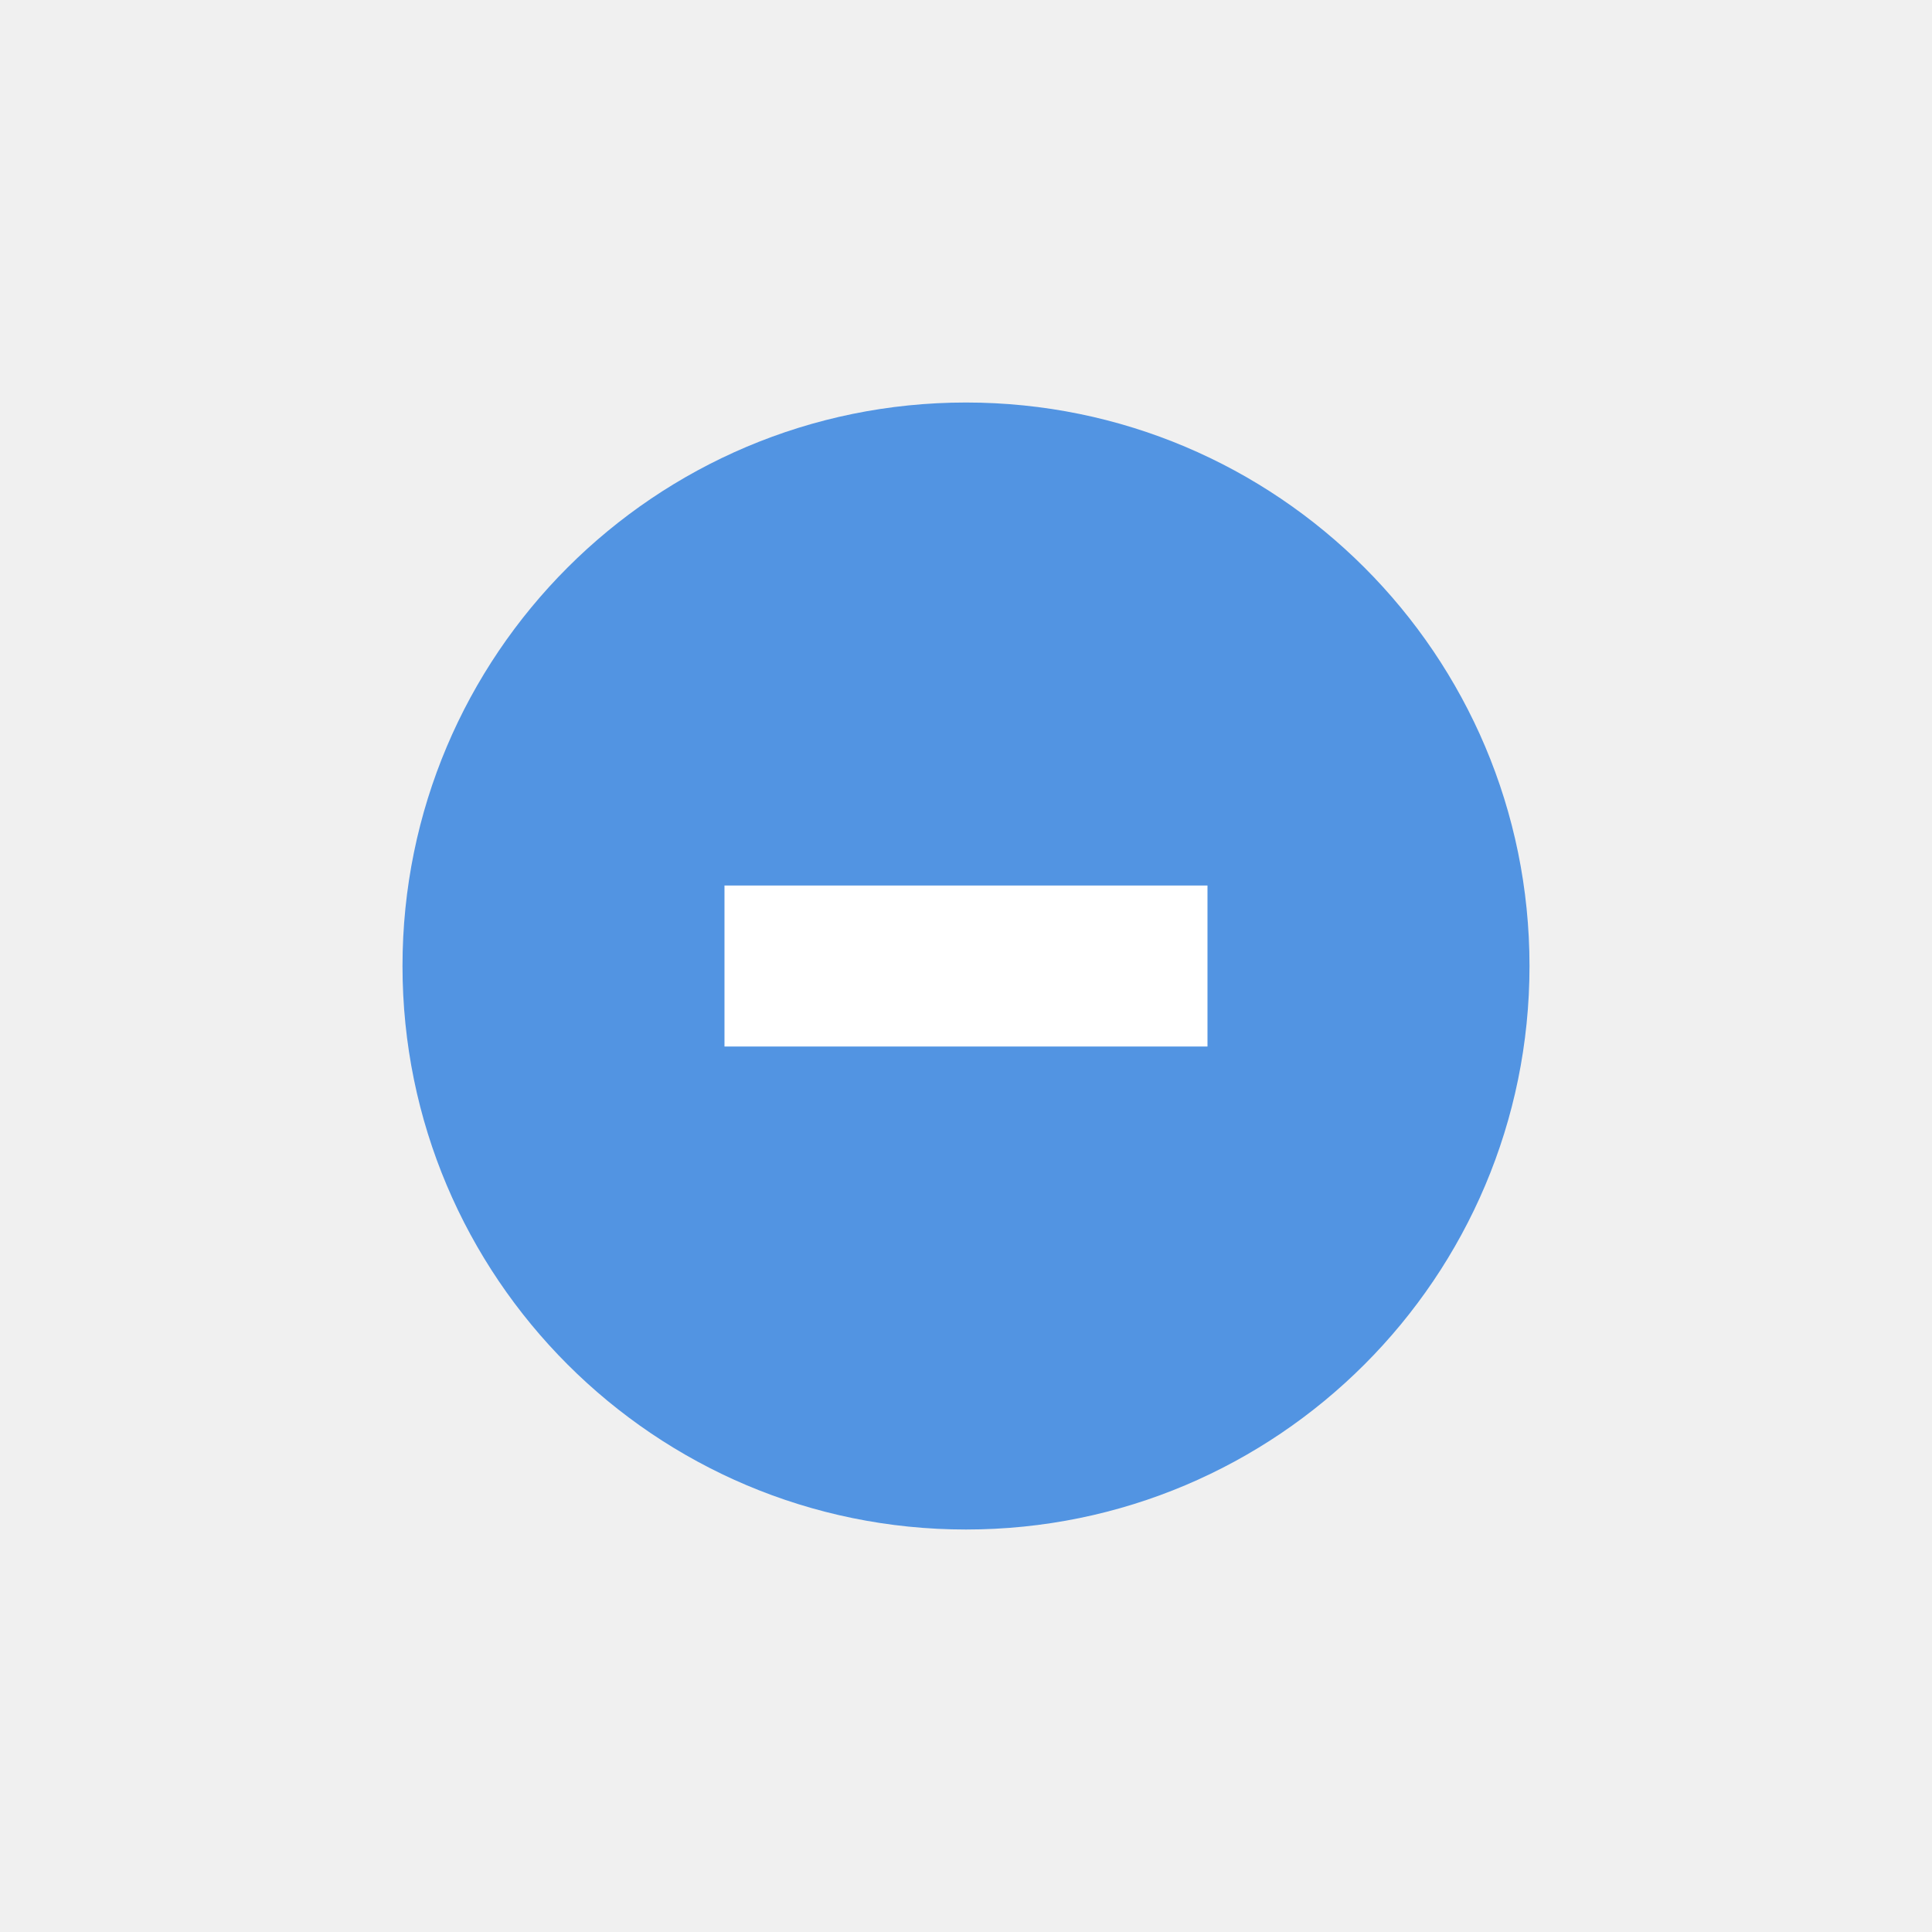
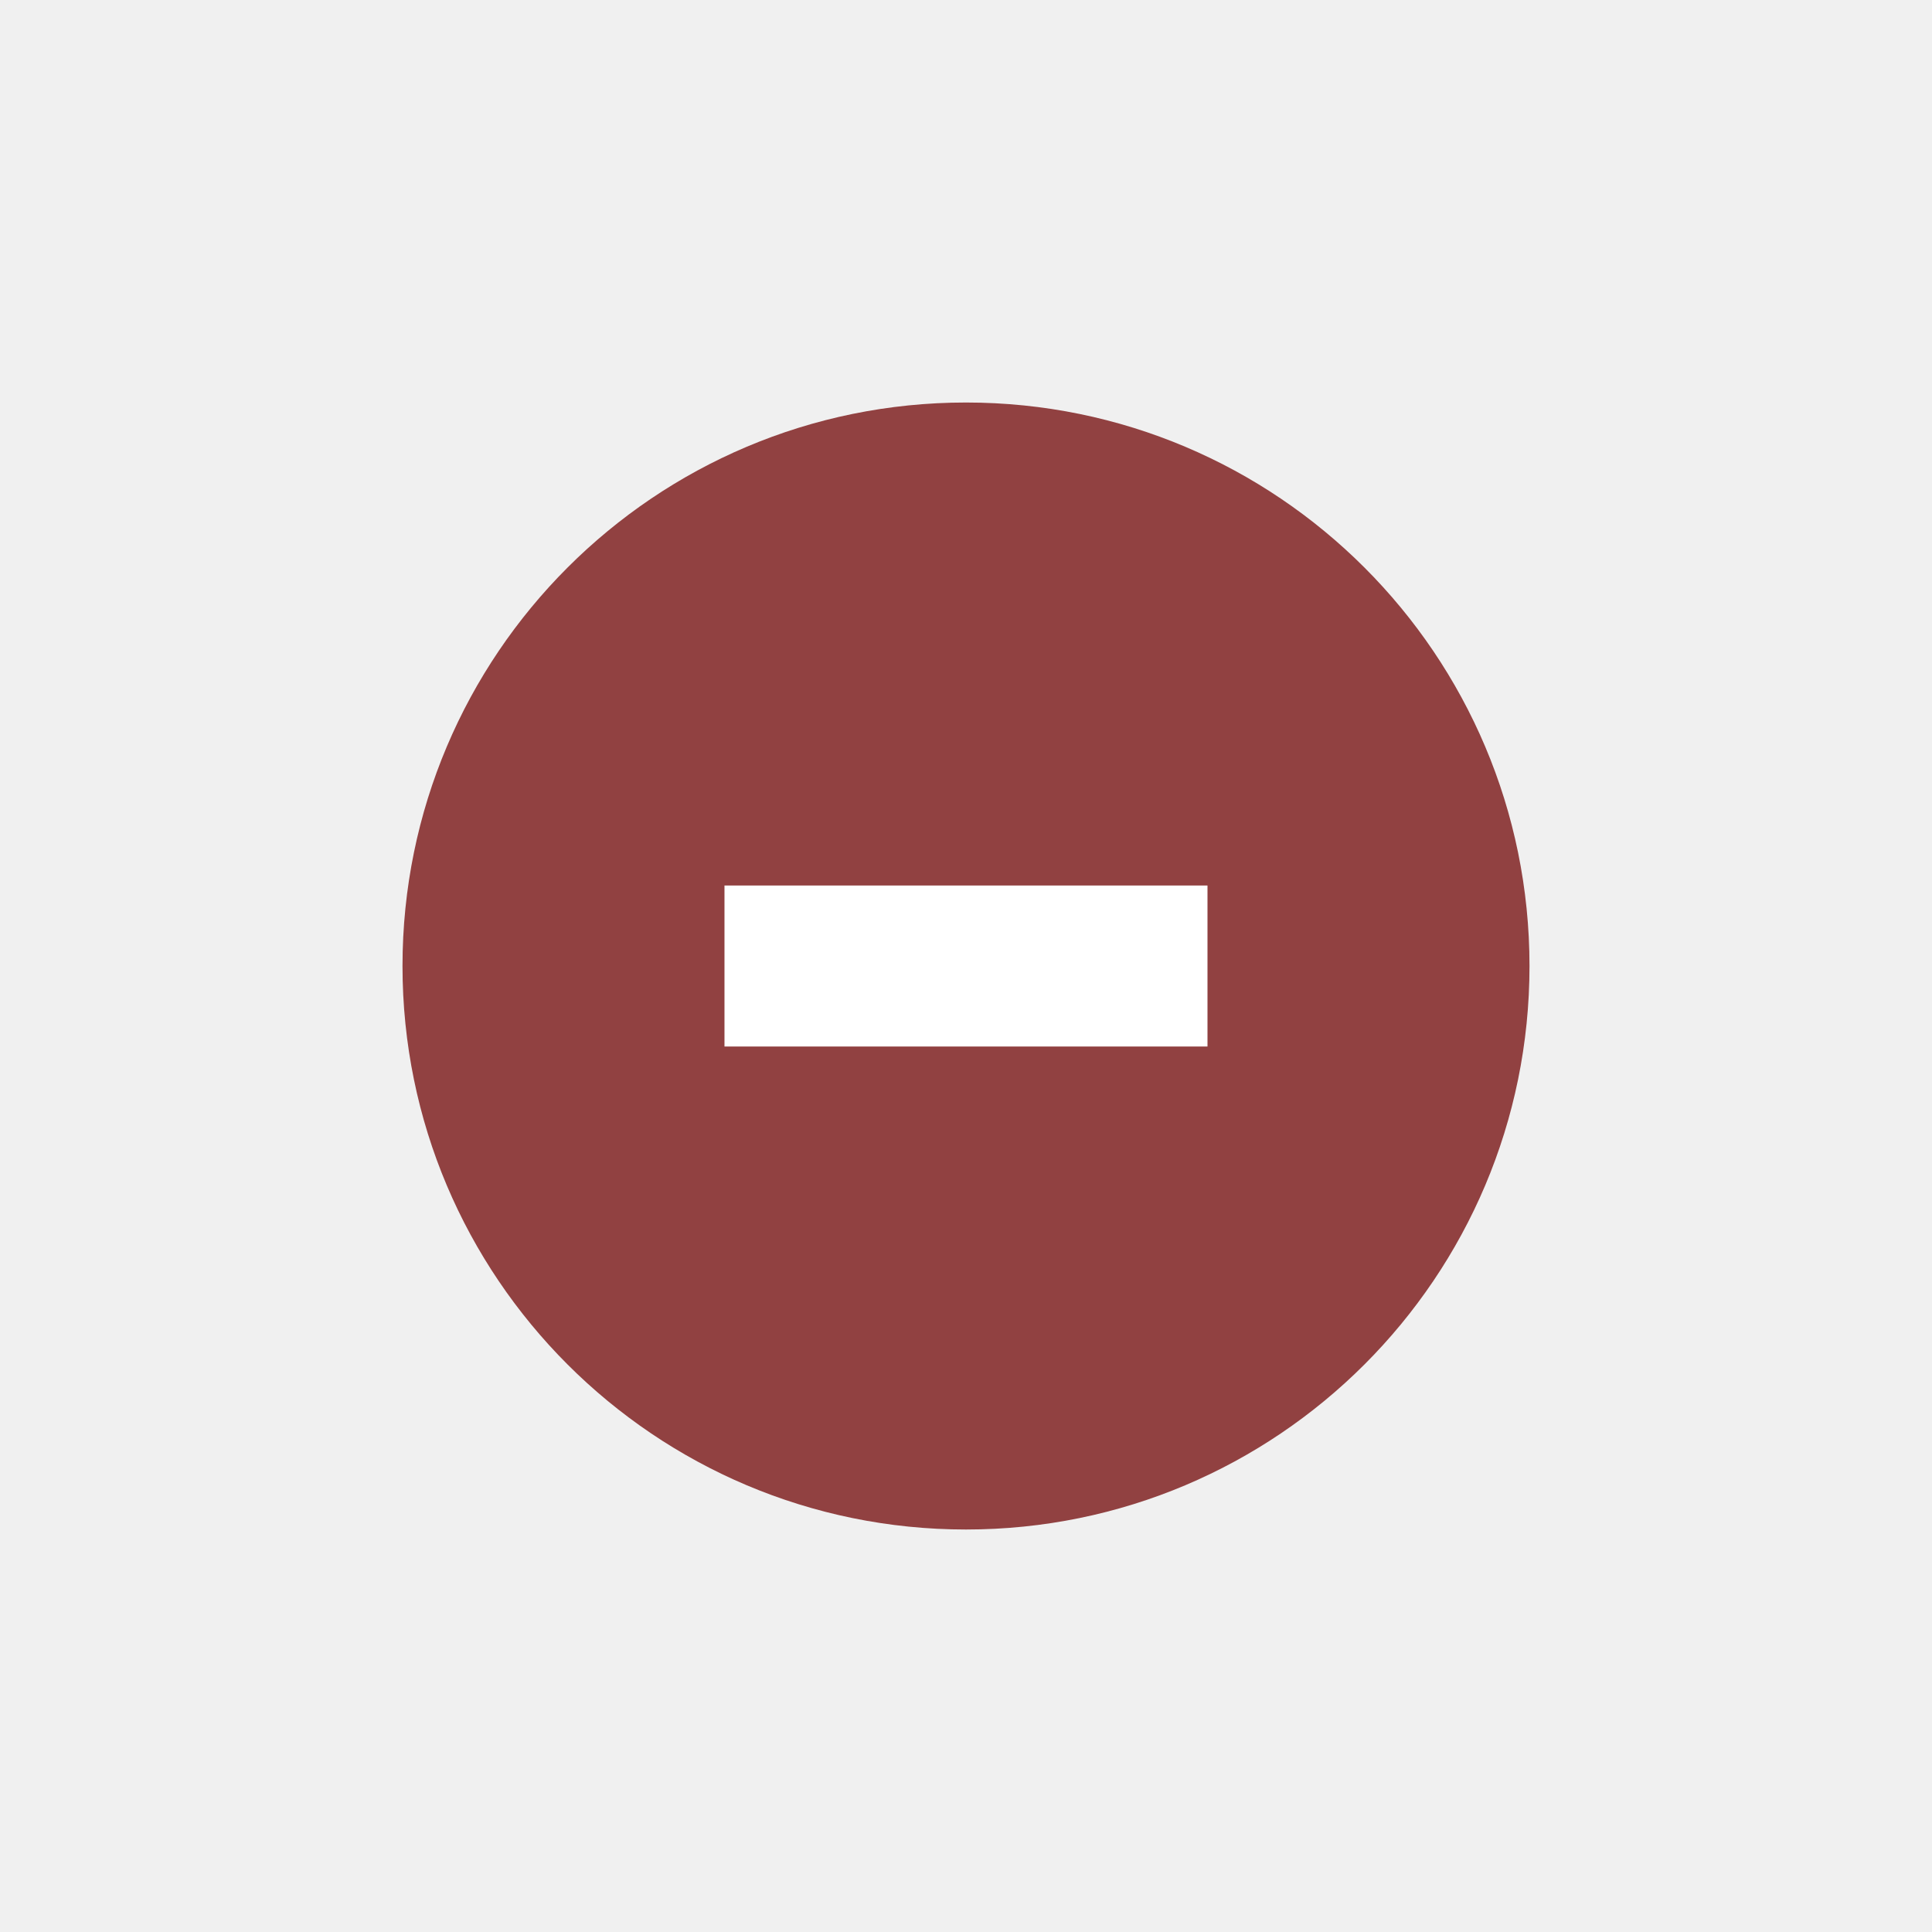
<svg xmlns="http://www.w3.org/2000/svg" width="24" height="24" id="svg4306" version="1.1" style="enable-background:new">
  <defs id="defs4308">
    <linearGradient id="linearGradient3770">
      <stop style="stop-color:#000000;stop-opacity:0.628;" offset="0" id="stop3772" />
      <stop style="stop-color:#000000;stop-opacity:0.498;" offset="1" id="stop3774" />
    </linearGradient>
    <linearGradient id="linearGradient4882">
      <stop style="stop-color:#ffffff;stop-opacity:1;" offset="0" id="stop4884" />
      <stop style="stop-color:#ffffff;stop-opacity:0;" offset="1" id="stop4886" />
    </linearGradient>
    <linearGradient id="linearGradient3784-6">
      <stop style="stop-color:#ffffff;stop-opacity:0.216;" offset="0" id="stop3786-4" />
      <stop style="stop-color:#ffffff;stop-opacity:0;" offset="1" id="stop3788-6" />
    </linearGradient>
    <linearGradient id="linearGradient4892">
      <stop id="stop4894" offset="0" style="stop-color:#2f3a42;stop-opacity:1;" />
      <stop id="stop4896" offset="1" style="stop-color:#1d242a;stop-opacity:1;" />
    </linearGradient>
    <linearGradient id="linearGradient4882-4">
      <stop id="stop4884-9" offset="0" style="stop-color:#728495;stop-opacity:1;" />
      <stop id="stop4886-9" offset="1" style="stop-color:#617c95;stop-opacity:0;" />
    </linearGradient>
  </defs>
  <g id="layer1" transform="translate(0,-1028.362)">
    <g style="display:inline" id="titlebutton-min-active-dark" transform="translate(-379,1218)">
      <g id="g4909-1-2-0" style="display:inline;opacity:1" transform="translate(-882,-432.6378)">
        <g transform="translate(-161,0)" style="display:inline;opacity:1" id="g4490-3-6-1-4-1-6">
          <g id="g4092-0-7-2-0-0-94-2" style="display:inline" transform="translate(58,0)">
-             <circle r="7" cy="255" cx="1376" style="fill:#5294e2;fill-opacity:1;stroke:none;stroke-width:0;stroke-linecap:butt;stroke-linejoin:miter;stroke-miterlimit:4;stroke-dasharray:none;stroke-dashoffset:0;stroke-opacity:1" id="path4068-7-3-0-3-6-8-3" />
+             <circle r="7" cy="255" cx="1376" style="fill:#914141;fill-opacity:1;stroke:none;stroke-width:0;stroke-linecap:butt;stroke-linejoin:miter;stroke-miterlimit:4;stroke-dasharray:none;stroke-dashoffset:0;stroke-opacity:1" id="path4068-7-3-0-3-6-8-3" />
          </g>
        </g>
        <g style="display:inline;opacity:1;fill:#c0e3ff;fill-opacity:1" id="g4834-9-3-8-5" transform="translate(1265,247)">
          <g transform="translate(-81.0002,-967)" style="display:inline;fill:#c0e3ff;fill-opacity:1" id="layer9-3-9-1-0-4" />
          <g transform="translate(-81.0002,-967)" id="layer10-4-0-5-8-5" style="fill:#c0e3ff;fill-opacity:1" />
          <g transform="translate(-81.0002,-967)" id="layer11-2-5-2-6-8" style="fill:#c0e3ff;fill-opacity:1" />
          <g transform="translate(-81.0002,-967)" id="layer13-5-7-4-2-5" style="fill:#c0e3ff;fill-opacity:1" />
          <g transform="translate(-81.0002,-967)" id="layer14-6-2-3-2-9" style="fill:#c0e3ff;fill-opacity:1" />
          <g transform="translate(-81.0002,-967)" style="display:inline;fill:#c0e3ff;fill-opacity:1" id="layer15-52-0-6-6-6" />
          <g transform="translate(-81.0002,-967)" style="display:inline;fill:#c0e3ff;fill-opacity:1" id="g71291-3-4-6-0-6" />
          <g transform="translate(-81.0002,-967)" style="display:inline;fill:#c0e3ff;fill-opacity:1" id="g4953-8-6-8-7-4" />
          <g transform="translate(-81.0002,-967)" style="display:inline;fill:#c0e3ff;fill-opacity:1" id="layer12-45-3-7-96-7">
            <path style="color:#000000;font-style:normal;font-variant:normal;font-weight:normal;font-stretch:normal;font-size:medium;line-height:normal;font-family:Sans;-inkscape-font-specification:Sans;text-indent:0;text-align:start;text-decoration:none;text-decoration-line:none;letter-spacing:normal;word-spacing:normal;text-transform:none;direction:ltr;block-progression:tb;writing-mode:lr-tb;baseline-shift:baseline;text-anchor:start;display:inline;overflow:visible;visibility:visible;fill:#ffffff;fill-opacity:1;stroke:none;stroke-width:2;marker:none;enable-background:accumulate" id="rect9057-3-5-1-1" d="m 86,974 0,2 6,0 0,-2 z" />
          </g>
        </g>
      </g>
      <rect style="display:inline;opacity:1;fill:none;fill-opacity:1;stroke:none;stroke-width:1;stroke-linecap:butt;stroke-linejoin:miter;stroke-miterlimit:4;stroke-dasharray:none;stroke-dashoffset:0;stroke-opacity:0" id="rect17883-79-9-2-2" width="16" height="16" x="383" y="-185.638" />
    </g>
  </g>
</svg>
